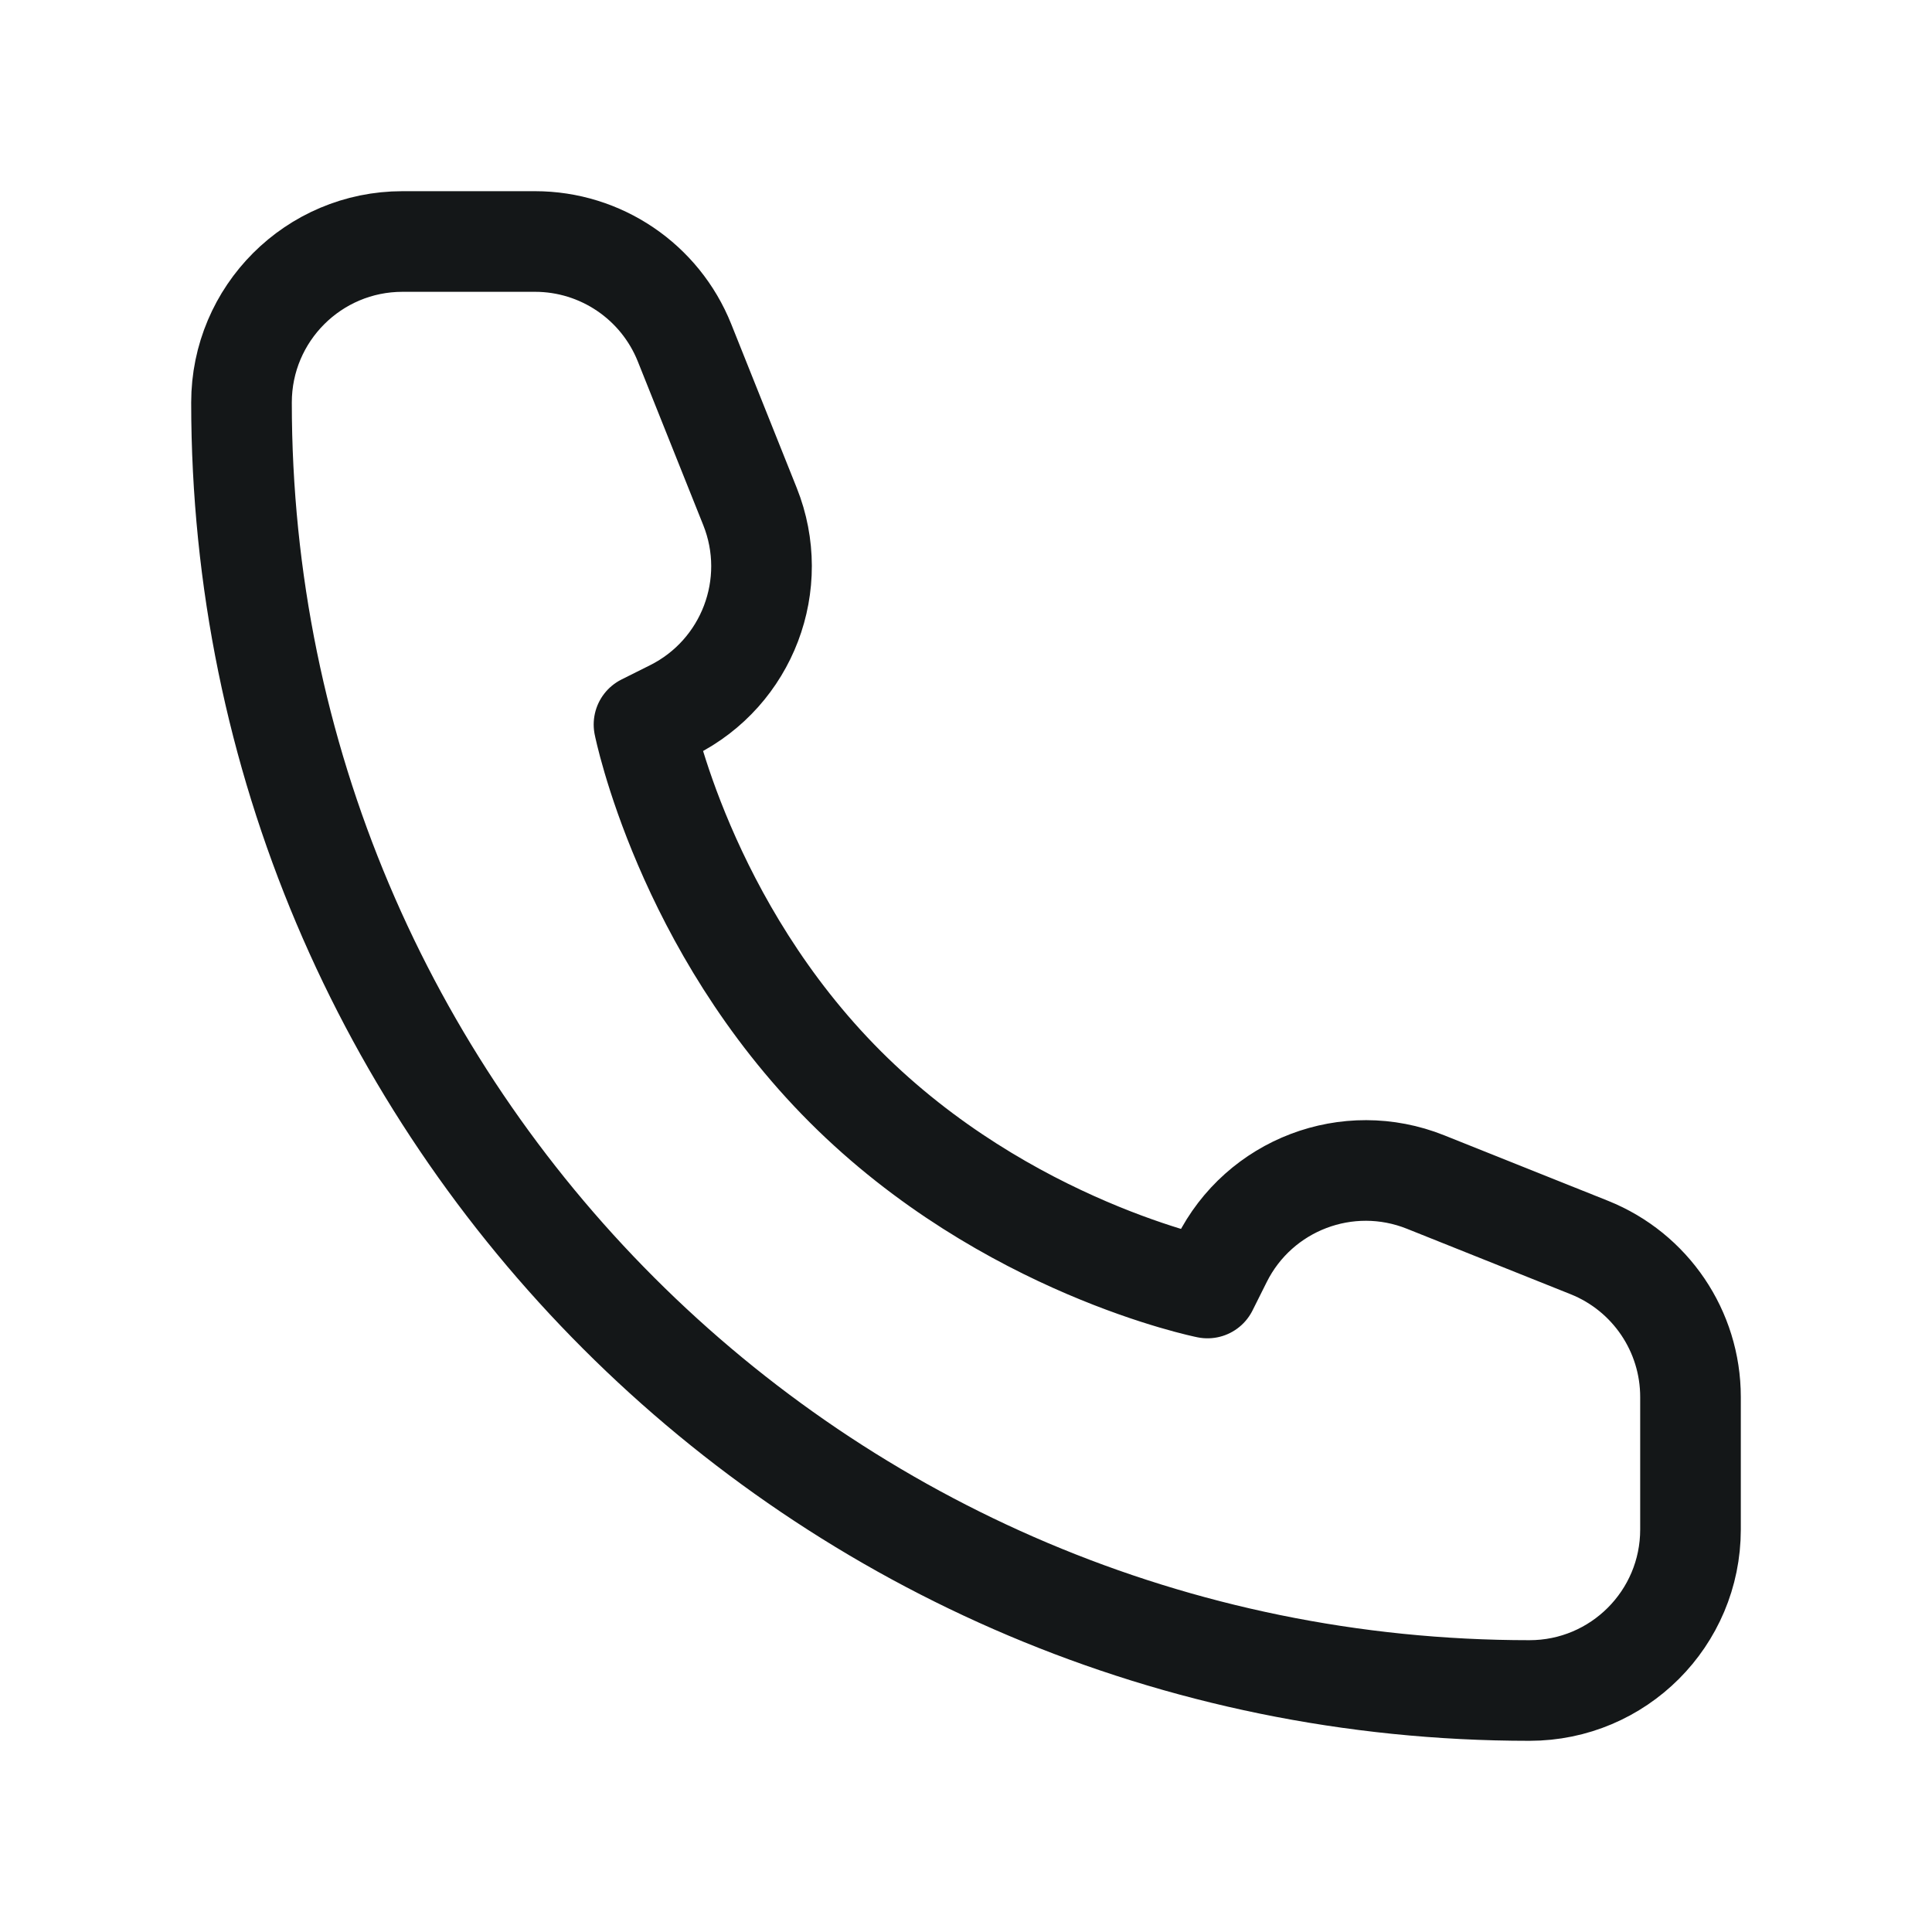
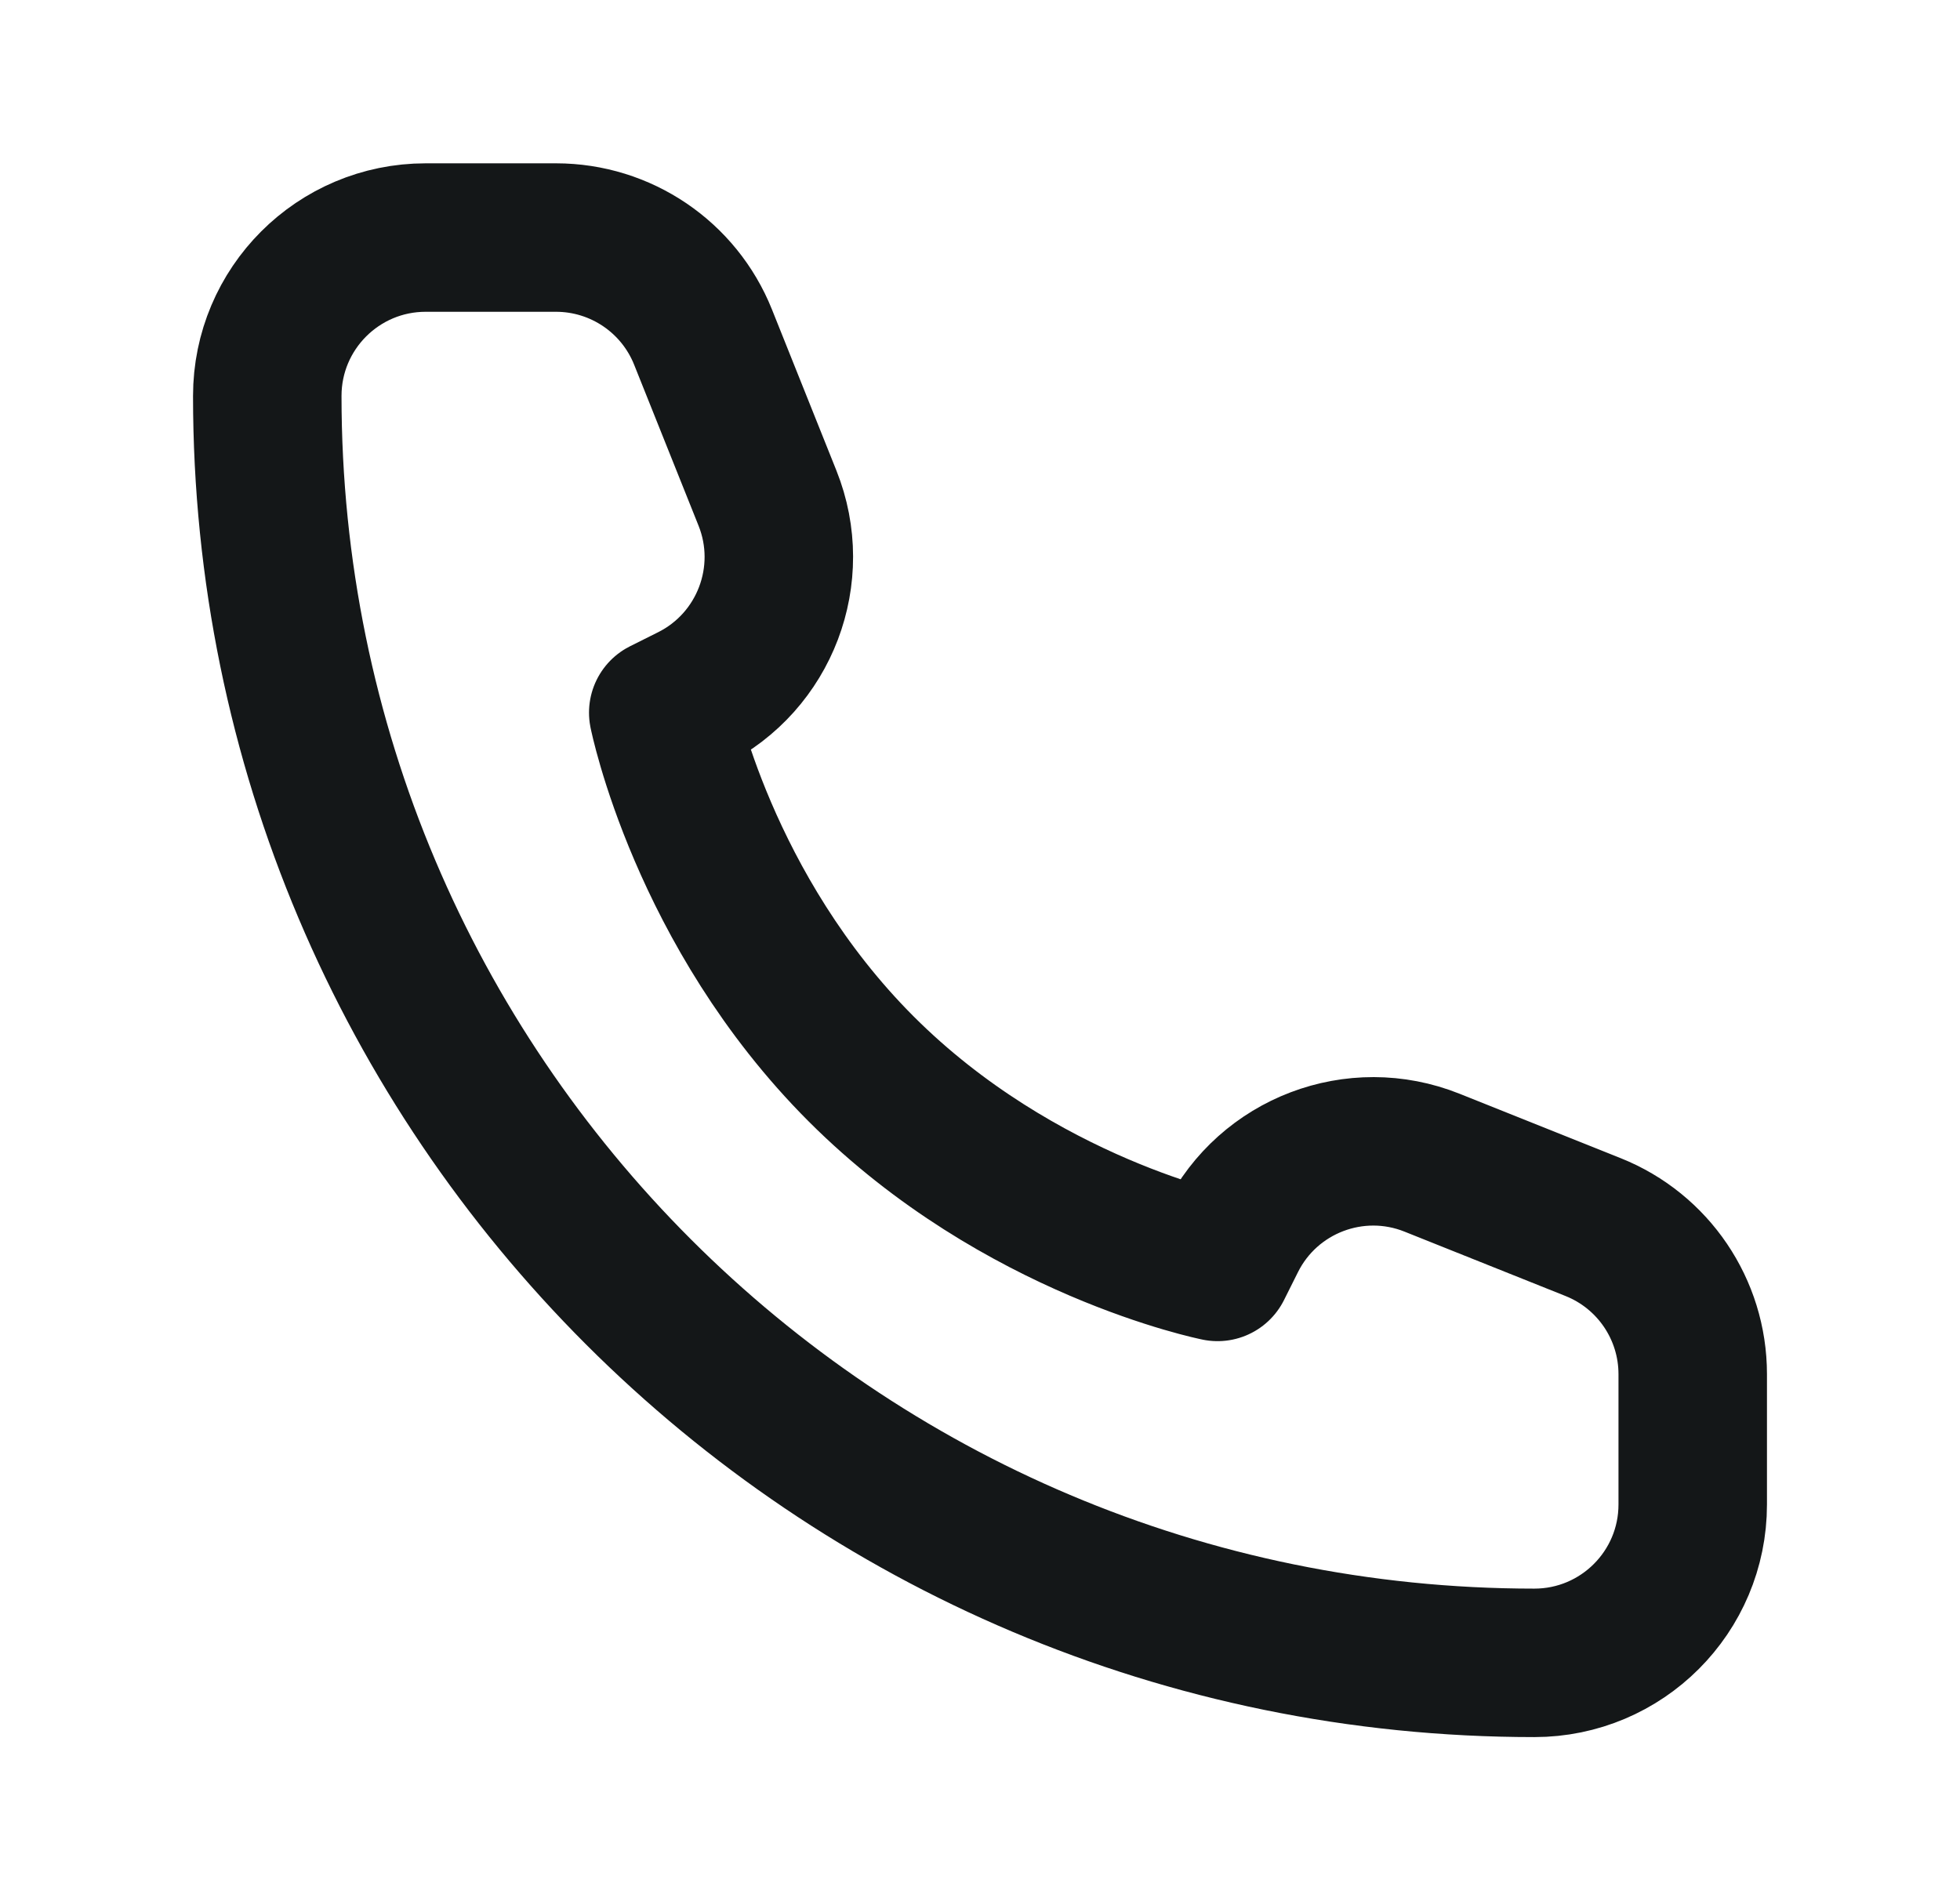
- <svg xmlns="http://www.w3.org/2000/svg" width="48" height="48" viewBox="0 0 48 48" fill="none">
-   <path d="M42 38V34.708C42 33.072 41.004 31.602 39.486 30.994L35.417 29.367C33.486 28.594 31.284 29.431 30.354 31.292L30 32C30 32 25 31 21 27C17 23 16 18 16 18L16.708 17.646C18.569 16.716 19.406 14.514 18.633 12.583L17.006 8.514C16.398 6.996 14.928 6 13.292 6H10C7.791 6 6 7.791 6 10C6 27.673 20.327 42 38 42C40.209 42 42 40.209 42 38Z" stroke="#141718" stroke-width="2.5" stroke-linejoin="round" />
+ <svg xmlns="http://www.w3.org/2000/svg" width="33" height="32" viewBox="0 0 33 32" fill="none">
+   <path d="M28.5 25.333V23.139C28.5 22.048 27.836 21.068 26.824 20.663L24.111 19.578C22.824 19.063 21.356 19.621 20.736 20.861L20.5 21.333C20.5 21.333 17.167 20.667 14.5 18C11.833 15.333 11.167 12 11.167 12L11.639 11.764C12.879 11.144 13.437 9.676 12.922 8.388L11.837 5.676C11.432 4.664 10.452 4 9.361 4H7.167C5.694 4 4.5 5.194 4.5 6.667C4.5 18.449 14.051 28 25.833 28C27.306 28 28.5 26.806 28.5 25.333Z" stroke="#141718" stroke-width="2.5" stroke-linejoin="round" />
</svg>
